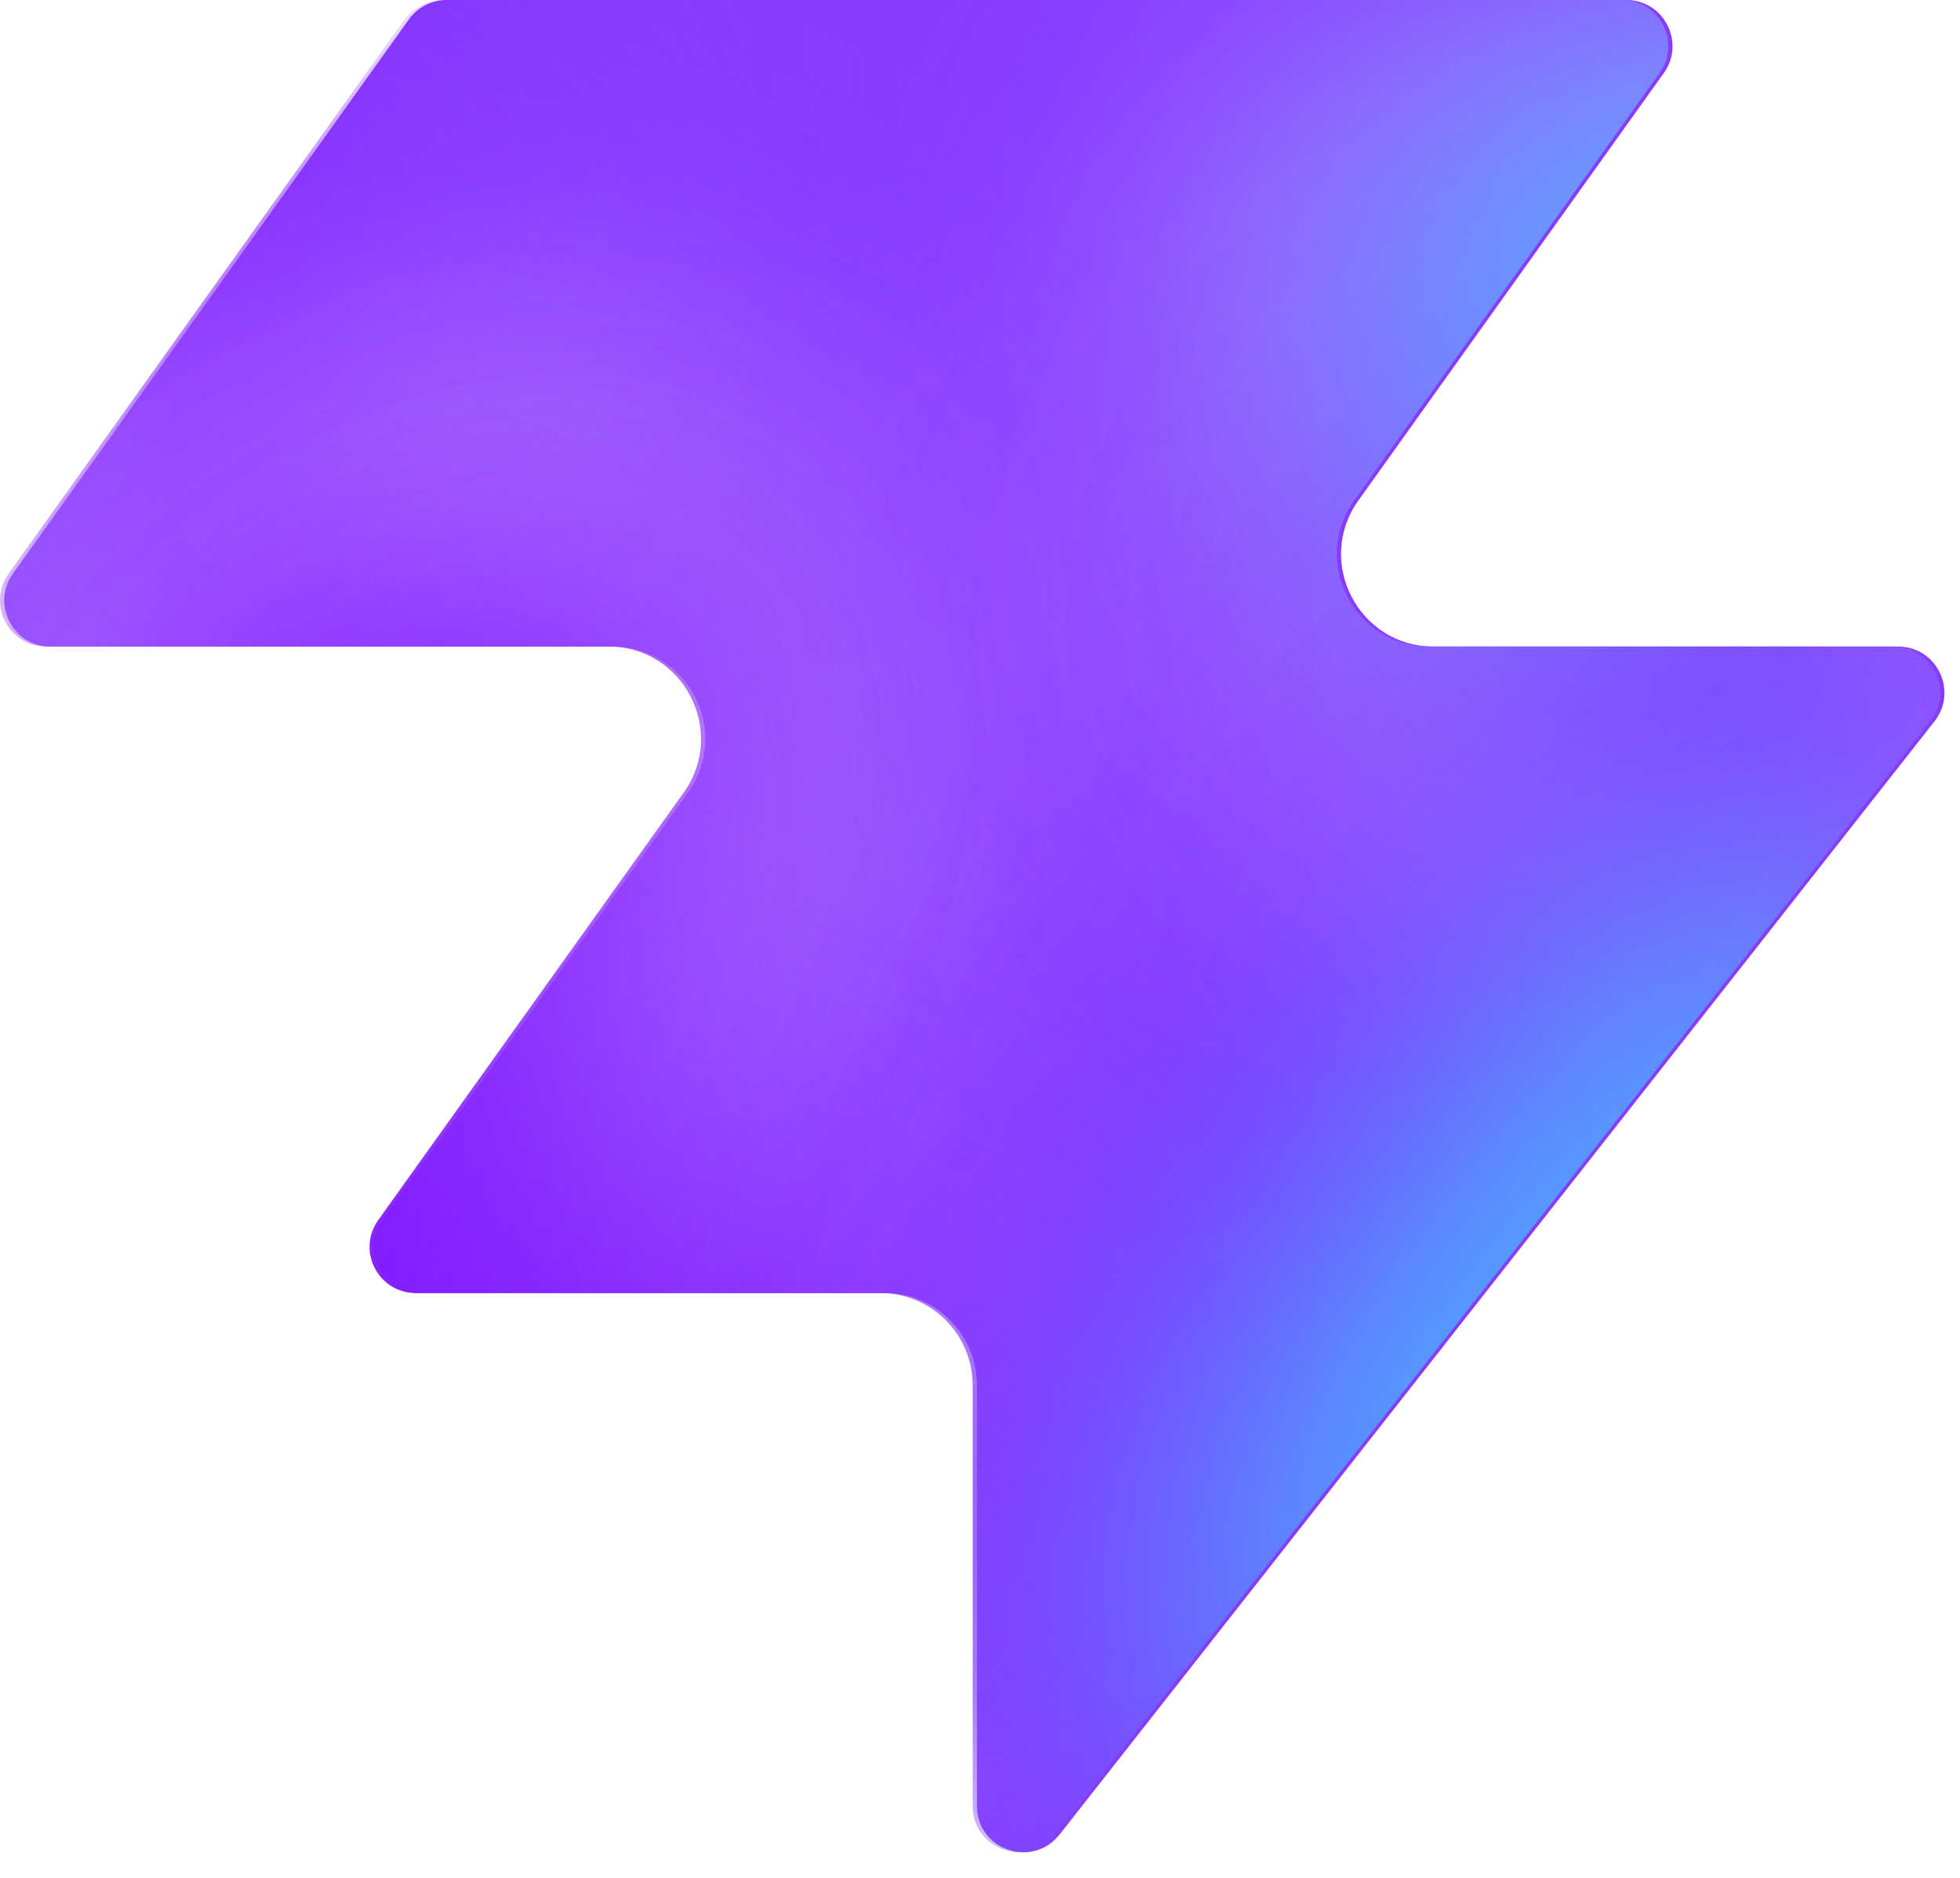
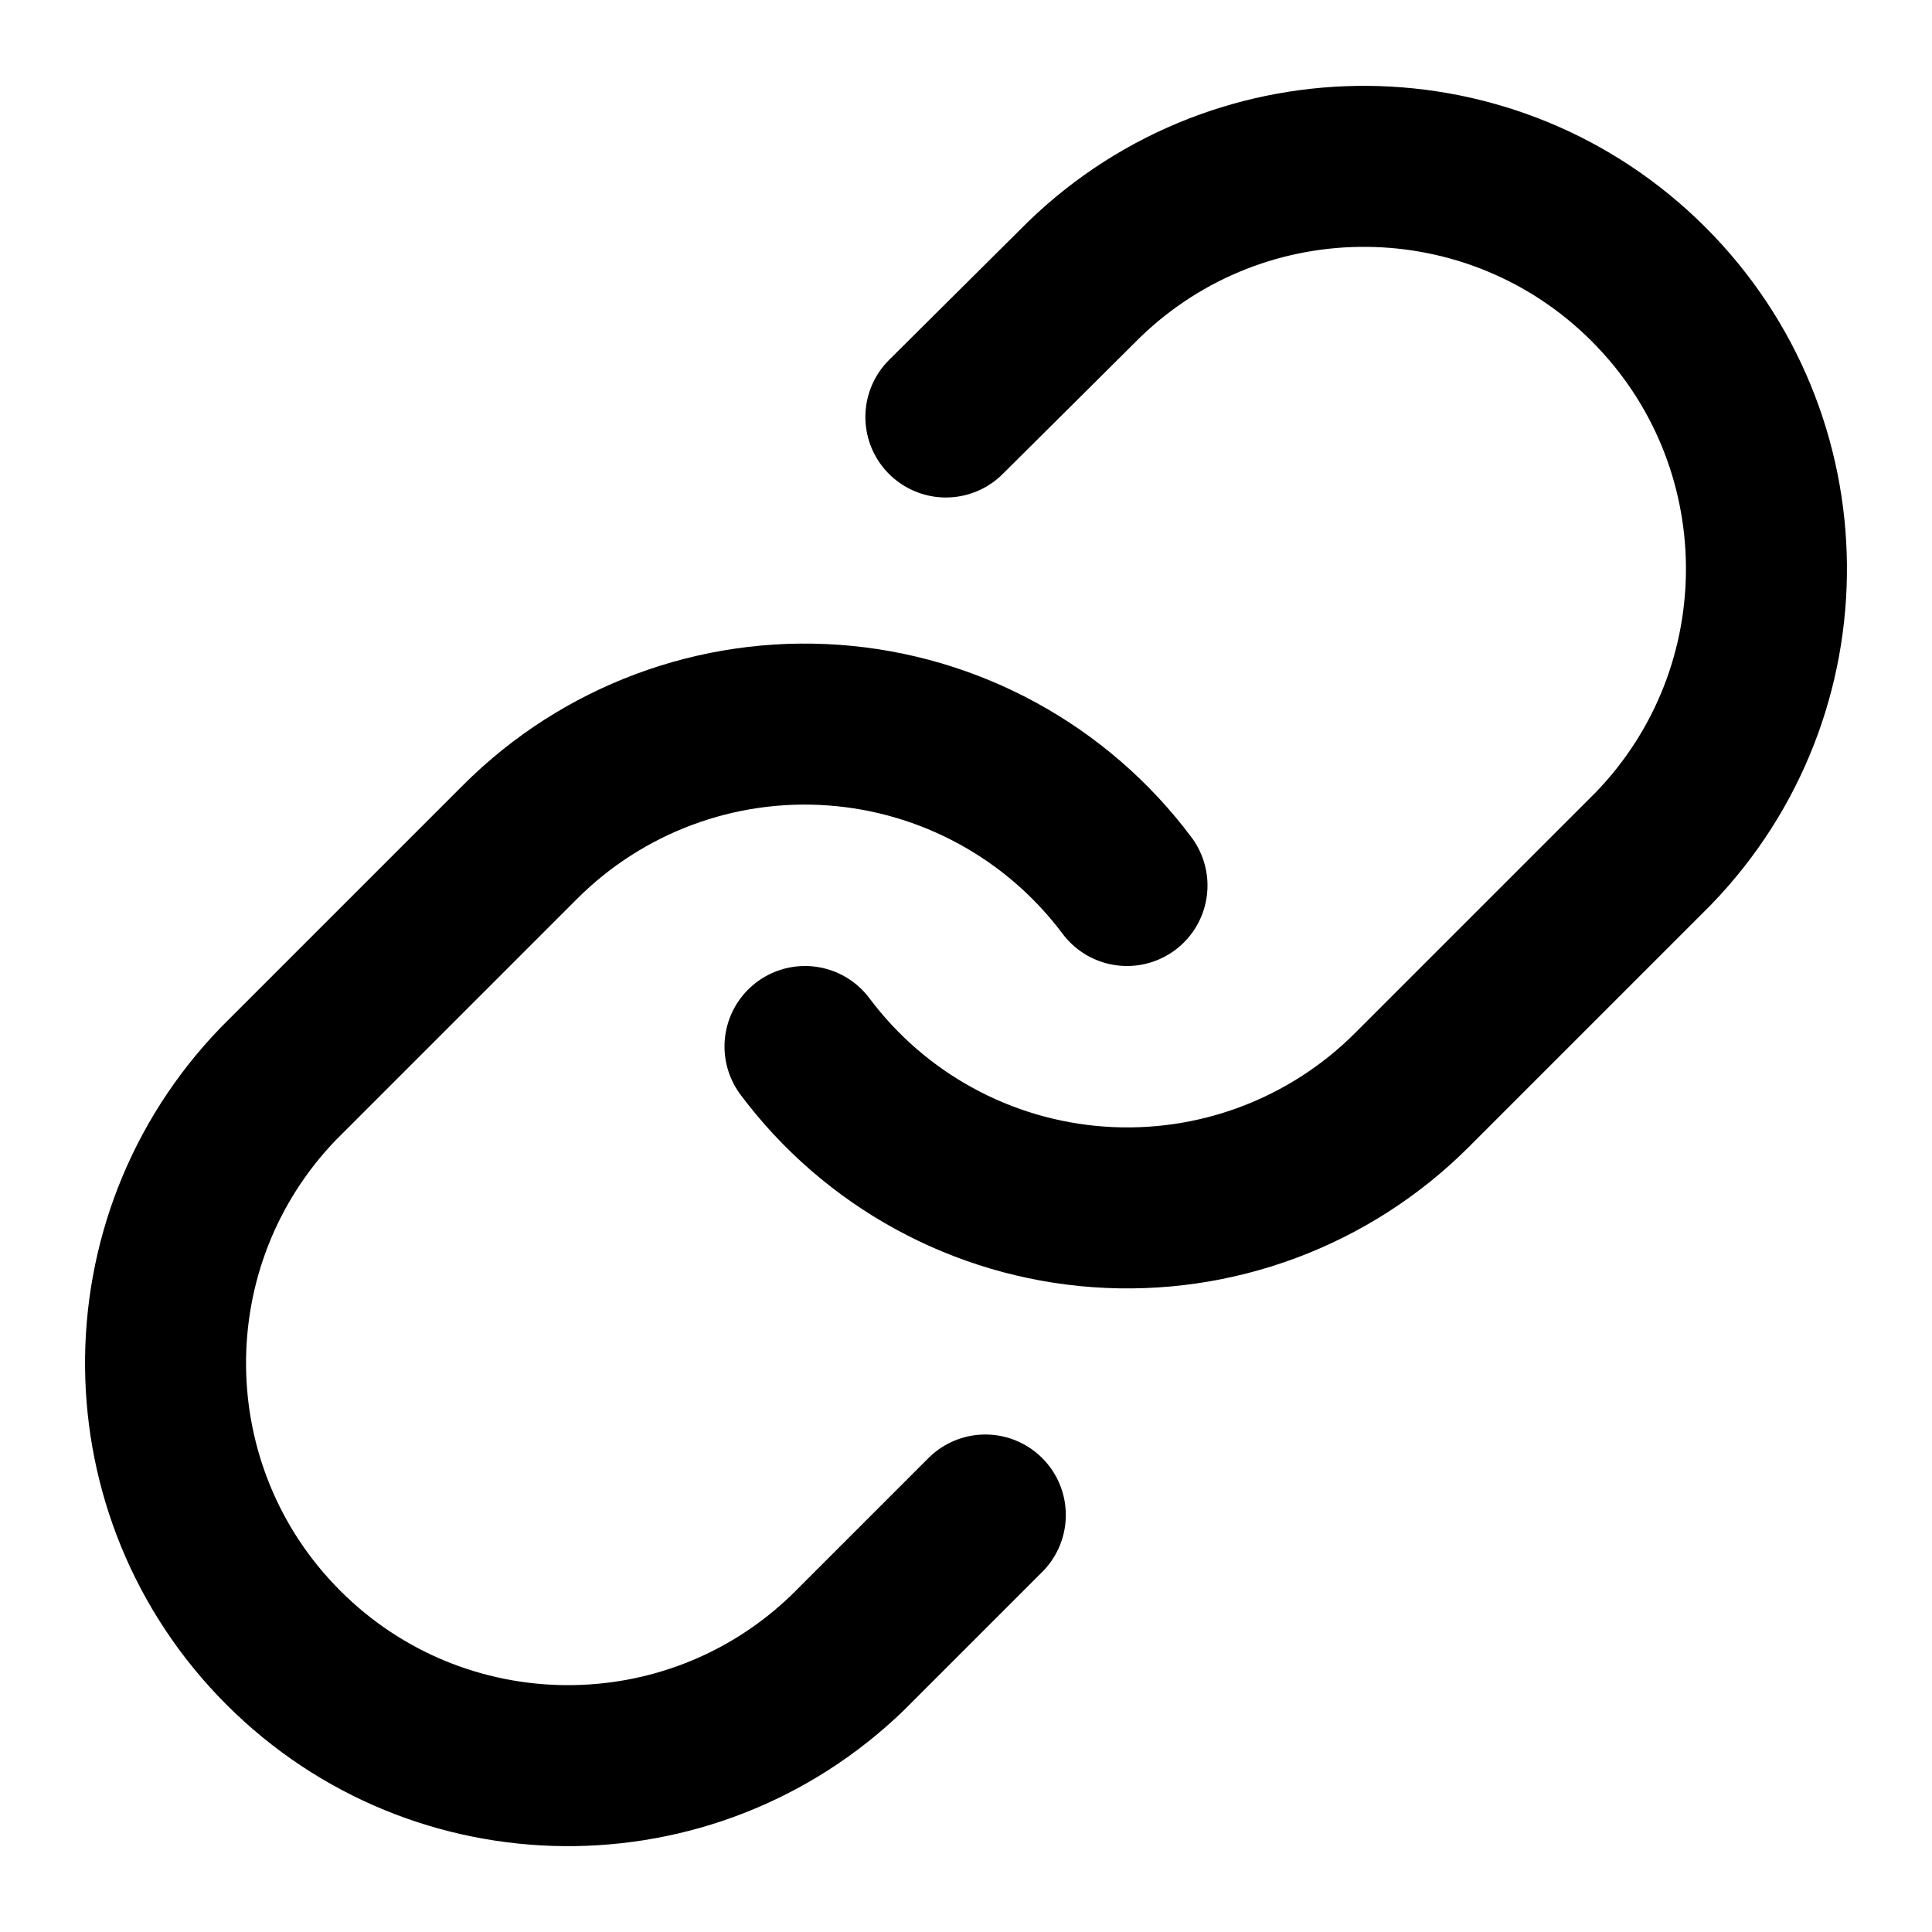
- <svg xmlns="http://www.w3.org/2000/svg" width="48" height="46" fill="none" viewBox="0 0 48 46">
-   <path fill="#863bff" d="M25.946 44.938c-.664.845-2.021.375-2.021-.698V33.937a2.26 2.26 0 0 0-2.262-2.262H10.287c-.92 0-1.456-1.04-.92-1.788l7.48-10.471c1.07-1.497 0-3.578-1.842-3.578H1.237c-.92 0-1.456-1.04-.92-1.788L10.013.474c.214-.297.556-.474.92-.474h28.894c.92 0 1.456 1.04.92 1.788l-7.48 10.471c-1.07 1.498 0 3.579 1.842 3.579h11.377c.943 0 1.473 1.088.89 1.83L25.947 44.94z" style="fill:#863bff;fill:color(display-p3 .525 .23 1);fill-opacity:1" />
-   <mask id="a" width="48" height="46" x="0" y="0" maskUnits="userSpaceOnUse" style="mask-type:alpha">
-     <path fill="#000" d="M25.842 44.938c-.664.844-2.021.375-2.021-.698V33.937a2.26 2.26 0 0 0-2.262-2.262H10.183c-.92 0-1.456-1.04-.92-1.788l7.48-10.471c1.07-1.498 0-3.579-1.842-3.579H1.133c-.92 0-1.456-1.04-.92-1.787L9.91.473c.214-.297.556-.474.92-.474h28.894c.92 0 1.456 1.04.92 1.788l-7.48 10.471c-1.07 1.498 0 3.578 1.842 3.578h11.377c.943 0 1.473 1.088.89 1.832L25.843 44.94z" style="fill:#000;fill-opacity:1" />
-   </mask>
-   <g mask="url(#a)">
-     <g filter="url(#b)">
-       <ellipse cx="5.508" cy="14.704" fill="#ede6ff" rx="5.508" ry="14.704" style="fill:#ede6ff;fill:color(display-p3 .927 .903 1);fill-opacity:1" transform="matrix(.00324 1 1 -.00324 -4.47 31.516)" />
-     </g>
-     <g filter="url(#c)">
-       <ellipse cx="10.399" cy="29.851" fill="#ede6ff" rx="10.399" ry="29.851" style="fill:#ede6ff;fill:color(display-p3 .927 .903 1);fill-opacity:1" transform="matrix(.00324 1 1 -.00324 -39.328 7.883)" />
-     </g>
-     <g filter="url(#d)">
-       <ellipse cx="5.508" cy="30.487" fill="#7e14ff" rx="5.508" ry="30.487" style="fill:#7e14ff;fill:color(display-p3 .492 .077 1);fill-opacity:1" transform="rotate(89.814 -25.913 -14.639)scale(1 -1)" />
-     </g>
-     <g filter="url(#e)">
-       <ellipse cx="5.508" cy="30.599" fill="#7e14ff" rx="5.508" ry="30.599" style="fill:#7e14ff;fill:color(display-p3 .492 .077 1);fill-opacity:1" transform="rotate(89.814 -32.644 -3.334)scale(1 -1)" />
-     </g>
-     <g filter="url(#f)">
-       <ellipse cx="5.508" cy="30.599" fill="#7e14ff" rx="5.508" ry="30.599" style="fill:#7e14ff;fill:color(display-p3 .492 .077 1);fill-opacity:1" transform="matrix(.00324 1 1 -.00324 -34.34 30.47)" />
-     </g>
-     <g filter="url(#g)">
-       <ellipse cx="14.072" cy="22.078" fill="#ede6ff" rx="14.072" ry="22.078" style="fill:#ede6ff;fill:color(display-p3 .927 .903 1);fill-opacity:1" transform="rotate(93.35 24.506 48.493)scale(-1 1)" />
-     </g>
-     <g filter="url(#h)">
-       <ellipse cx="3.47" cy="21.501" fill="#7e14ff" rx="3.47" ry="21.501" style="fill:#7e14ff;fill:color(display-p3 .492 .077 1);fill-opacity:1" transform="rotate(89.009 28.708 47.59)scale(-1 1)" />
-     </g>
-     <g filter="url(#i)">
-       <ellipse cx="3.47" cy="21.501" fill="#7e14ff" rx="3.47" ry="21.501" style="fill:#7e14ff;fill:color(display-p3 .492 .077 1);fill-opacity:1" transform="rotate(89.009 28.708 47.59)scale(-1 1)" />
-     </g>
-     <g filter="url(#j)">
-       <ellipse cx=".387" cy="8.972" fill="#7e14ff" rx="4.407" ry="29.108" style="fill:#7e14ff;fill:color(display-p3 .492 .077 1);fill-opacity:1" transform="rotate(39.51 .387 8.972)" />
-     </g>
-     <g filter="url(#k)">
-       <ellipse cx="47.523" cy="-6.092" fill="#7e14ff" rx="4.407" ry="29.108" style="fill:#7e14ff;fill:color(display-p3 .492 .077 1);fill-opacity:1" transform="rotate(37.892 47.523 -6.092)" />
-     </g>
-     <g filter="url(#l)">
-       <ellipse cx="41.412" cy="6.333" fill="#47bfff" rx="5.971" ry="9.665" style="fill:#47bfff;fill:color(display-p3 .28 .748 1);fill-opacity:1" transform="rotate(37.892 41.412 6.333)" />
-     </g>
-     <g filter="url(#m)">
-       <ellipse cx="-1.879" cy="38.332" fill="#7e14ff" rx="4.407" ry="29.108" style="fill:#7e14ff;fill:color(display-p3 .492 .077 1);fill-opacity:1" transform="rotate(37.892 -1.88 38.332)" />
-     </g>
-     <g filter="url(#n)">
-       <ellipse cx="-1.879" cy="38.332" fill="#7e14ff" rx="4.407" ry="29.108" style="fill:#7e14ff;fill:color(display-p3 .492 .077 1);fill-opacity:1" transform="rotate(37.892 -1.88 38.332)" />
-     </g>
-     <g filter="url(#o)">
-       <ellipse cx="35.651" cy="29.907" fill="#7e14ff" rx="4.407" ry="29.108" style="fill:#7e14ff;fill:color(display-p3 .492 .077 1);fill-opacity:1" transform="rotate(37.892 35.651 29.907)" />
-     </g>
-     <g filter="url(#p)">
-       <ellipse cx="38.418" cy="32.4" fill="#47bfff" rx="5.971" ry="15.297" style="fill:#47bfff;fill:color(display-p3 .28 .748 1);fill-opacity:1" transform="rotate(37.892 38.418 32.4)" />
-     </g>
-   </g>
-   <defs>
-     <filter id="b" width="60.045" height="41.654" x="-19.77" y="16.149" color-interpolation-filters="sRGB" filterUnits="userSpaceOnUse">
-       <feFlood flood-opacity="0" result="BackgroundImageFix" />
-       <feBlend in="SourceGraphic" in2="BackgroundImageFix" result="shape" />
-       <feGaussianBlur result="effect1_foregroundBlur_2002_17158" stdDeviation="7.659" />
-     </filter>
-     <filter id="c" width="90.34" height="51.437" x="-54.613" y="-7.533" color-interpolation-filters="sRGB" filterUnits="userSpaceOnUse">
-       <feFlood flood-opacity="0" result="BackgroundImageFix" />
-       <feBlend in="SourceGraphic" in2="BackgroundImageFix" result="shape" />
-       <feGaussianBlur result="effect1_foregroundBlur_2002_17158" stdDeviation="7.659" />
-     </filter>
-     <filter id="d" width="79.355" height="29.4" x="-49.64" y="2.03" color-interpolation-filters="sRGB" filterUnits="userSpaceOnUse">
-       <feFlood flood-opacity="0" result="BackgroundImageFix" />
-       <feBlend in="SourceGraphic" in2="BackgroundImageFix" result="shape" />
-       <feGaussianBlur result="effect1_foregroundBlur_2002_17158" stdDeviation="4.596" />
-     </filter>
-     <filter id="e" width="79.579" height="29.4" x="-45.045" y="20.029" color-interpolation-filters="sRGB" filterUnits="userSpaceOnUse">
-       <feFlood flood-opacity="0" result="BackgroundImageFix" />
-       <feBlend in="SourceGraphic" in2="BackgroundImageFix" result="shape" />
-       <feGaussianBlur result="effect1_foregroundBlur_2002_17158" stdDeviation="4.596" />
-     </filter>
-     <filter id="f" width="79.579" height="29.4" x="-43.513" y="21.178" color-interpolation-filters="sRGB" filterUnits="userSpaceOnUse">
-       <feFlood flood-opacity="0" result="BackgroundImageFix" />
-       <feBlend in="SourceGraphic" in2="BackgroundImageFix" result="shape" />
-       <feGaussianBlur result="effect1_foregroundBlur_2002_17158" stdDeviation="4.596" />
-     </filter>
-     <filter id="g" width="74.749" height="58.852" x="15.756" y="-17.901" color-interpolation-filters="sRGB" filterUnits="userSpaceOnUse">
-       <feFlood flood-opacity="0" result="BackgroundImageFix" />
-       <feBlend in="SourceGraphic" in2="BackgroundImageFix" result="shape" />
-       <feGaussianBlur result="effect1_foregroundBlur_2002_17158" stdDeviation="7.659" />
-     </filter>
-     <filter id="h" width="61.377" height="25.362" x="23.548" y="2.284" color-interpolation-filters="sRGB" filterUnits="userSpaceOnUse">
-       <feFlood flood-opacity="0" result="BackgroundImageFix" />
-       <feBlend in="SourceGraphic" in2="BackgroundImageFix" result="shape" />
-       <feGaussianBlur result="effect1_foregroundBlur_2002_17158" stdDeviation="4.596" />
-     </filter>
-     <filter id="i" width="61.377" height="25.362" x="23.548" y="2.284" color-interpolation-filters="sRGB" filterUnits="userSpaceOnUse">
-       <feFlood flood-opacity="0" result="BackgroundImageFix" />
-       <feBlend in="SourceGraphic" in2="BackgroundImageFix" result="shape" />
-       <feGaussianBlur result="effect1_foregroundBlur_2002_17158" stdDeviation="4.596" />
-     </filter>
-     <filter id="j" width="56.045" height="63.649" x="-27.636" y="-22.853" color-interpolation-filters="sRGB" filterUnits="userSpaceOnUse">
-       <feFlood flood-opacity="0" result="BackgroundImageFix" />
-       <feBlend in="SourceGraphic" in2="BackgroundImageFix" result="shape" />
-       <feGaussianBlur result="effect1_foregroundBlur_2002_17158" stdDeviation="4.596" />
-     </filter>
-     <filter id="k" width="54.814" height="64.646" x="20.116" y="-38.415" color-interpolation-filters="sRGB" filterUnits="userSpaceOnUse">
-       <feFlood flood-opacity="0" result="BackgroundImageFix" />
-       <feBlend in="SourceGraphic" in2="BackgroundImageFix" result="shape" />
-       <feGaussianBlur result="effect1_foregroundBlur_2002_17158" stdDeviation="4.596" />
-     </filter>
-     <filter id="l" width="33.541" height="35.313" x="24.641" y="-11.323" color-interpolation-filters="sRGB" filterUnits="userSpaceOnUse">
-       <feFlood flood-opacity="0" result="BackgroundImageFix" />
-       <feBlend in="SourceGraphic" in2="BackgroundImageFix" result="shape" />
-       <feGaussianBlur result="effect1_foregroundBlur_2002_17158" stdDeviation="4.596" />
-     </filter>
-     <filter id="m" width="54.814" height="64.646" x="-29.286" y="6.009" color-interpolation-filters="sRGB" filterUnits="userSpaceOnUse">
-       <feFlood flood-opacity="0" result="BackgroundImageFix" />
-       <feBlend in="SourceGraphic" in2="BackgroundImageFix" result="shape" />
-       <feGaussianBlur result="effect1_foregroundBlur_2002_17158" stdDeviation="4.596" />
-     </filter>
-     <filter id="n" width="54.814" height="64.646" x="-29.286" y="6.009" color-interpolation-filters="sRGB" filterUnits="userSpaceOnUse">
-       <feFlood flood-opacity="0" result="BackgroundImageFix" />
-       <feBlend in="SourceGraphic" in2="BackgroundImageFix" result="shape" />
-       <feGaussianBlur result="effect1_foregroundBlur_2002_17158" stdDeviation="4.596" />
-     </filter>
-     <filter id="o" width="54.814" height="64.646" x="8.244" y="-2.416" color-interpolation-filters="sRGB" filterUnits="userSpaceOnUse">
-       <feFlood flood-opacity="0" result="BackgroundImageFix" />
-       <feBlend in="SourceGraphic" in2="BackgroundImageFix" result="shape" />
-       <feGaussianBlur result="effect1_foregroundBlur_2002_17158" stdDeviation="4.596" />
-     </filter>
-     <filter id="p" width="39.409" height="43.623" x="18.713" y="10.588" color-interpolation-filters="sRGB" filterUnits="userSpaceOnUse">
-       <feFlood flood-opacity="0" result="BackgroundImageFix" />
-       <feBlend in="SourceGraphic" in2="BackgroundImageFix" result="shape" />
-       <feGaussianBlur result="effect1_foregroundBlur_2002_17158" stdDeviation="4.596" />
-     </filter>
-   </defs>
+ <svg xmlns="http://www.w3.org/2000/svg" width="24" height="24" viewBox="0 0 24 24" fill="none" stroke="currentColor" stroke-width="2" stroke-linecap="round" stroke-linejoin="round" class="lucide lucide-link-icon lucide-link">
+   <path d="M10 13a5 5 0 0 0 7.54.54l3-3a5 5 0 0 0-7.07-7.07l-1.72 1.71" />
+   <path d="M14 11a5 5 0 0 0-7.54-.54l-3 3a5 5 0 0 0 7.07 7.07l1.71-1.71" />
</svg>
